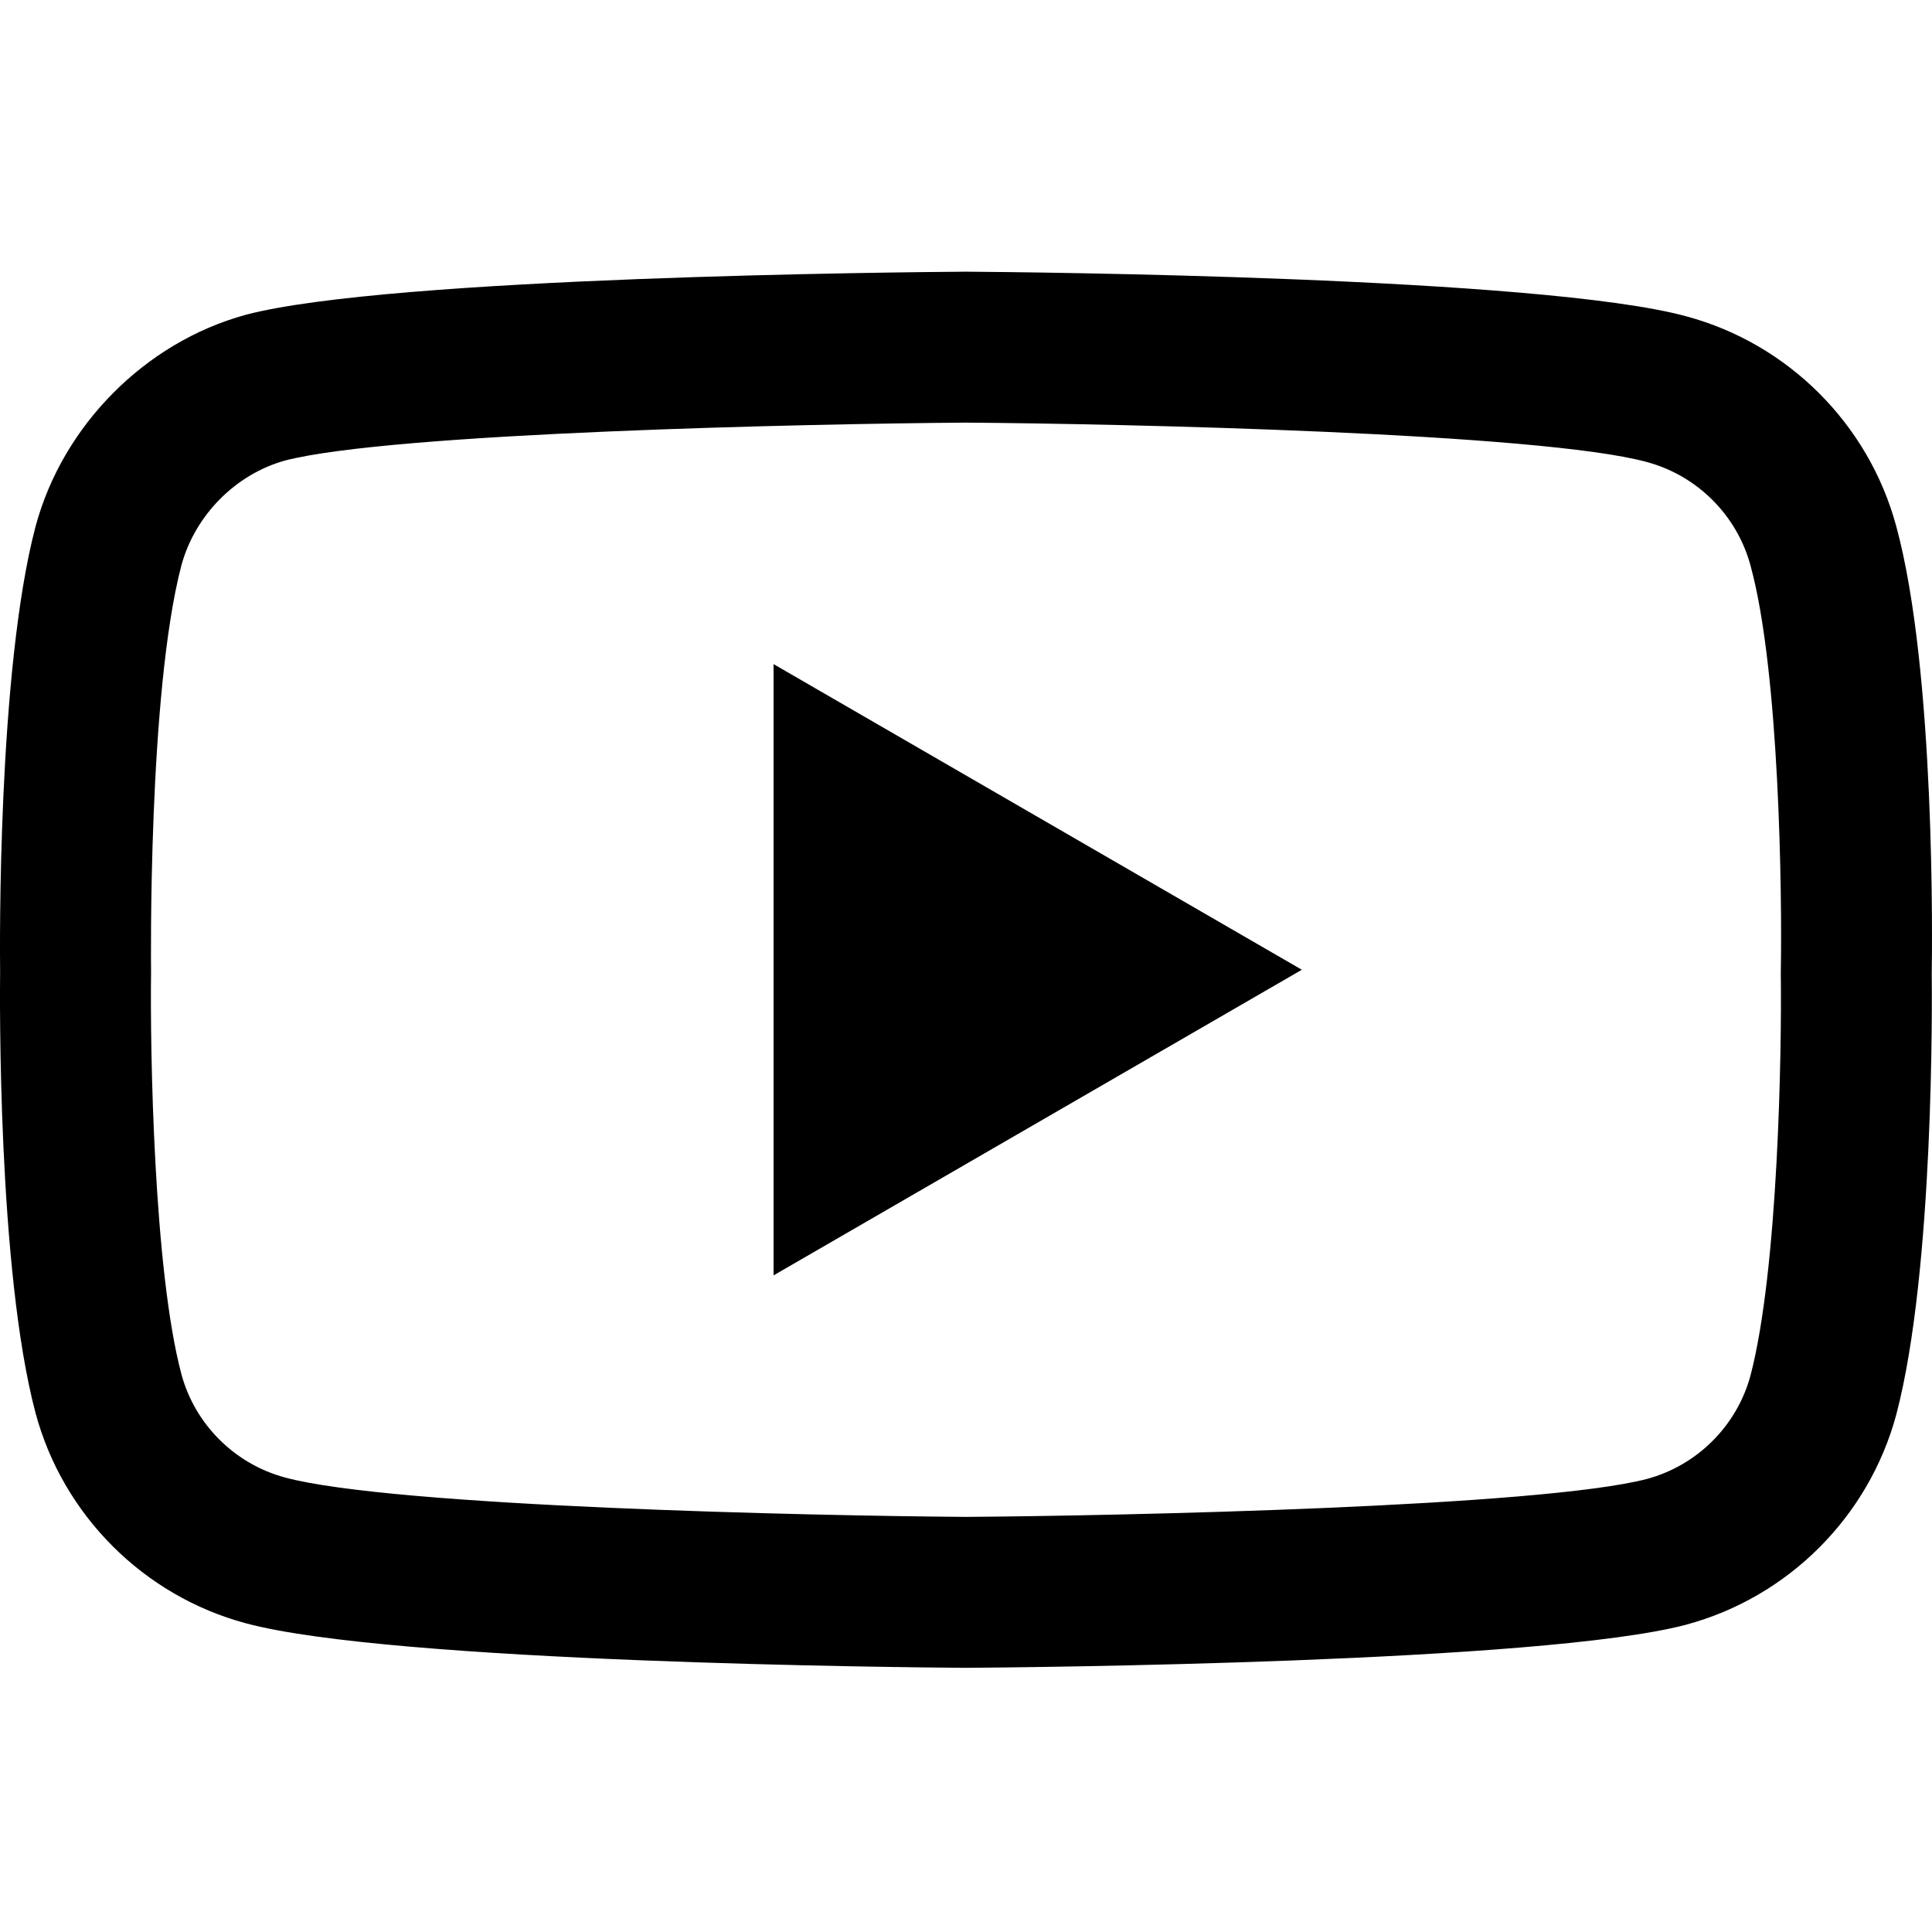
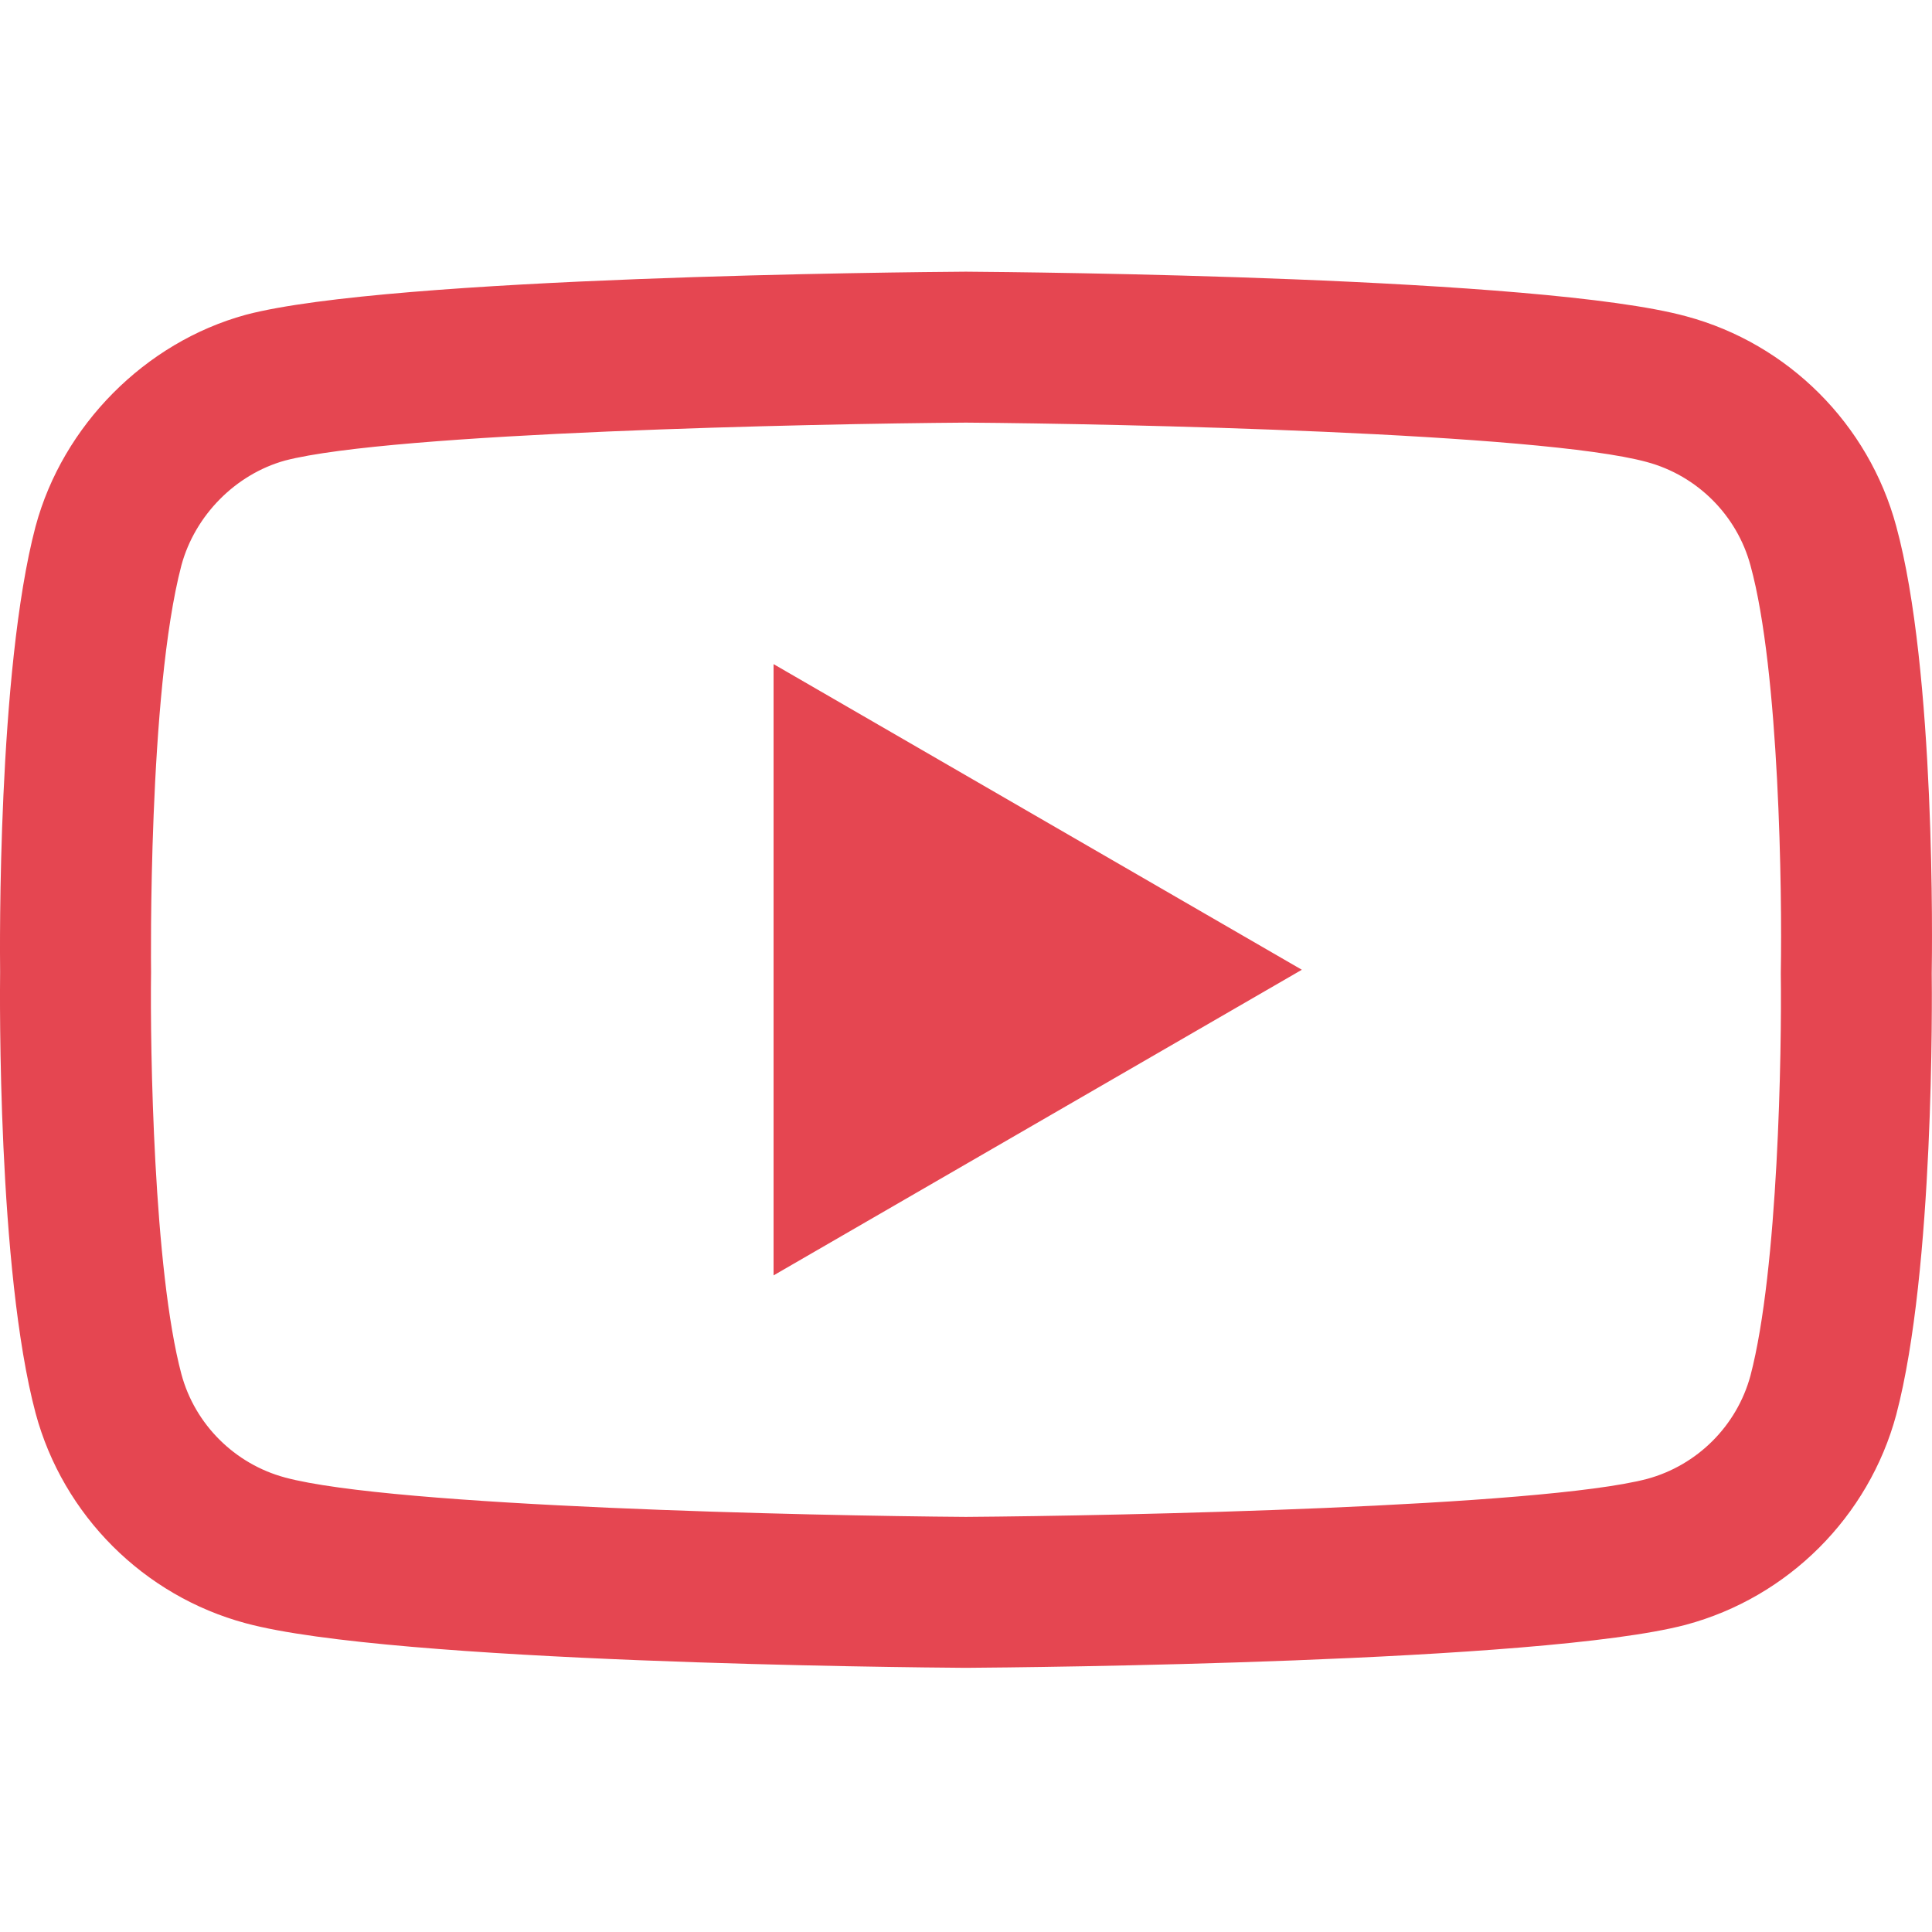
<svg xmlns="http://www.w3.org/2000/svg" height="511pt" viewBox="0 -71 511.999 511" width="511pt">
-   <path d="m255.98 370.492c-.043 0-.09 0-.137 0-15.449-.105-152.027-1.352-190.723-11.816-27.043-7.27-48.391-28.594-55.68-55.641-10.125-38.012-9.48-111.195-9.41-117.039-.066-5.816-.719-79.605 9.379-117.93.012-.035.02-.074.031-.109 7.207-26.738 29.035-48.723 55.613-56.012.066-.02.137-.035.203-.055 38.258-10.055 175.105-11.285 190.586-11.391h.277c15.488.105 152.43 1.352 190.77 11.832 26.973 7.25 48.305 28.547 55.613 55.559 10.504 38.352 9.531 112.301 9.426 118.543.074 6.148.688 78.676-9.379 116.879-.008.039-.02.074-.027.109-7.293 27.047-28.637 48.371-55.711 55.648-.035.012-.074.02-.109.031-38.254 10.051-175.105 11.281-190.582 11.391-.047 0-.094 0-.141 0zm-207.906-292.168c-8.891 33.828-8.051 106.676-8.043 107.41v.527c-.266 20.203.668 78.711 8.047 106.422 3.578 13.27 14.105 23.781 27.457 27.371 28.551 7.723 139.789 10.152 180.445 10.438 40.762-.285 152.164-2.648 180.504-10.062 13.309-3.602 23.801-14.078 27.402-27.363 7.387-28.117 8.312-86.34 8.043-106.414 0-.211 0-.422.004-.633.367-20.445-.355-79.637-8.012-107.57-.008-.027-.016-.055-.02-.082-3.594-13.328-14.125-23.84-27.477-27.43-28.273-7.73-139.691-10.152-180.445-10.438-40.734.285-152.027 2.645-180.453 10.051-13.098 3.633-23.863 14.52-27.453 27.773zm435.137 219.895h.012zm-278.211-31.727v-161.996l140 81zm0 0" />
+   <path style="fill: #E54651" d="m255.98 370.492c-.043 0-.09 0-.137 0-15.449-.105-152.027-1.352-190.723-11.816-27.043-7.27-48.391-28.594-55.68-55.641-10.125-38.012-9.48-111.195-9.41-117.039-.066-5.816-.719-79.605 9.379-117.93.012-.035.02-.074.031-.109 7.207-26.738 29.035-48.723 55.613-56.012.066-.02.137-.035.203-.055 38.258-10.055 175.105-11.285 190.586-11.391h.277c15.488.105 152.43 1.352 190.77 11.832 26.973 7.25 48.305 28.547 55.613 55.559 10.504 38.352 9.531 112.301 9.426 118.543.074 6.148.688 78.676-9.379 116.879-.008.039-.02.074-.027.109-7.293 27.047-28.637 48.371-55.711 55.648-.035.012-.074.02-.109.031-38.254 10.051-175.105 11.281-190.582 11.391-.047 0-.094 0-.141 0zm-207.906-292.168c-8.891 33.828-8.051 106.676-8.043 107.41v.527c-.266 20.203.668 78.711 8.047 106.422 3.578 13.27 14.105 23.781 27.457 27.371 28.551 7.723 139.789 10.152 180.445 10.438 40.762-.285 152.164-2.648 180.504-10.062 13.309-3.602 23.801-14.078 27.402-27.363 7.387-28.117 8.312-86.34 8.043-106.414 0-.211 0-.422.004-.633.367-20.445-.355-79.637-8.012-107.57-.008-.027-.016-.055-.02-.082-3.594-13.328-14.125-23.84-27.477-27.43-28.273-7.73-139.691-10.152-180.445-10.438-40.734.285-152.027 2.645-180.453 10.051-13.098 3.633-23.863 14.52-27.453 27.773zm435.137 219.895h.012zm-278.211-31.727v-161.996l140 81zm0 0" />
</svg>
